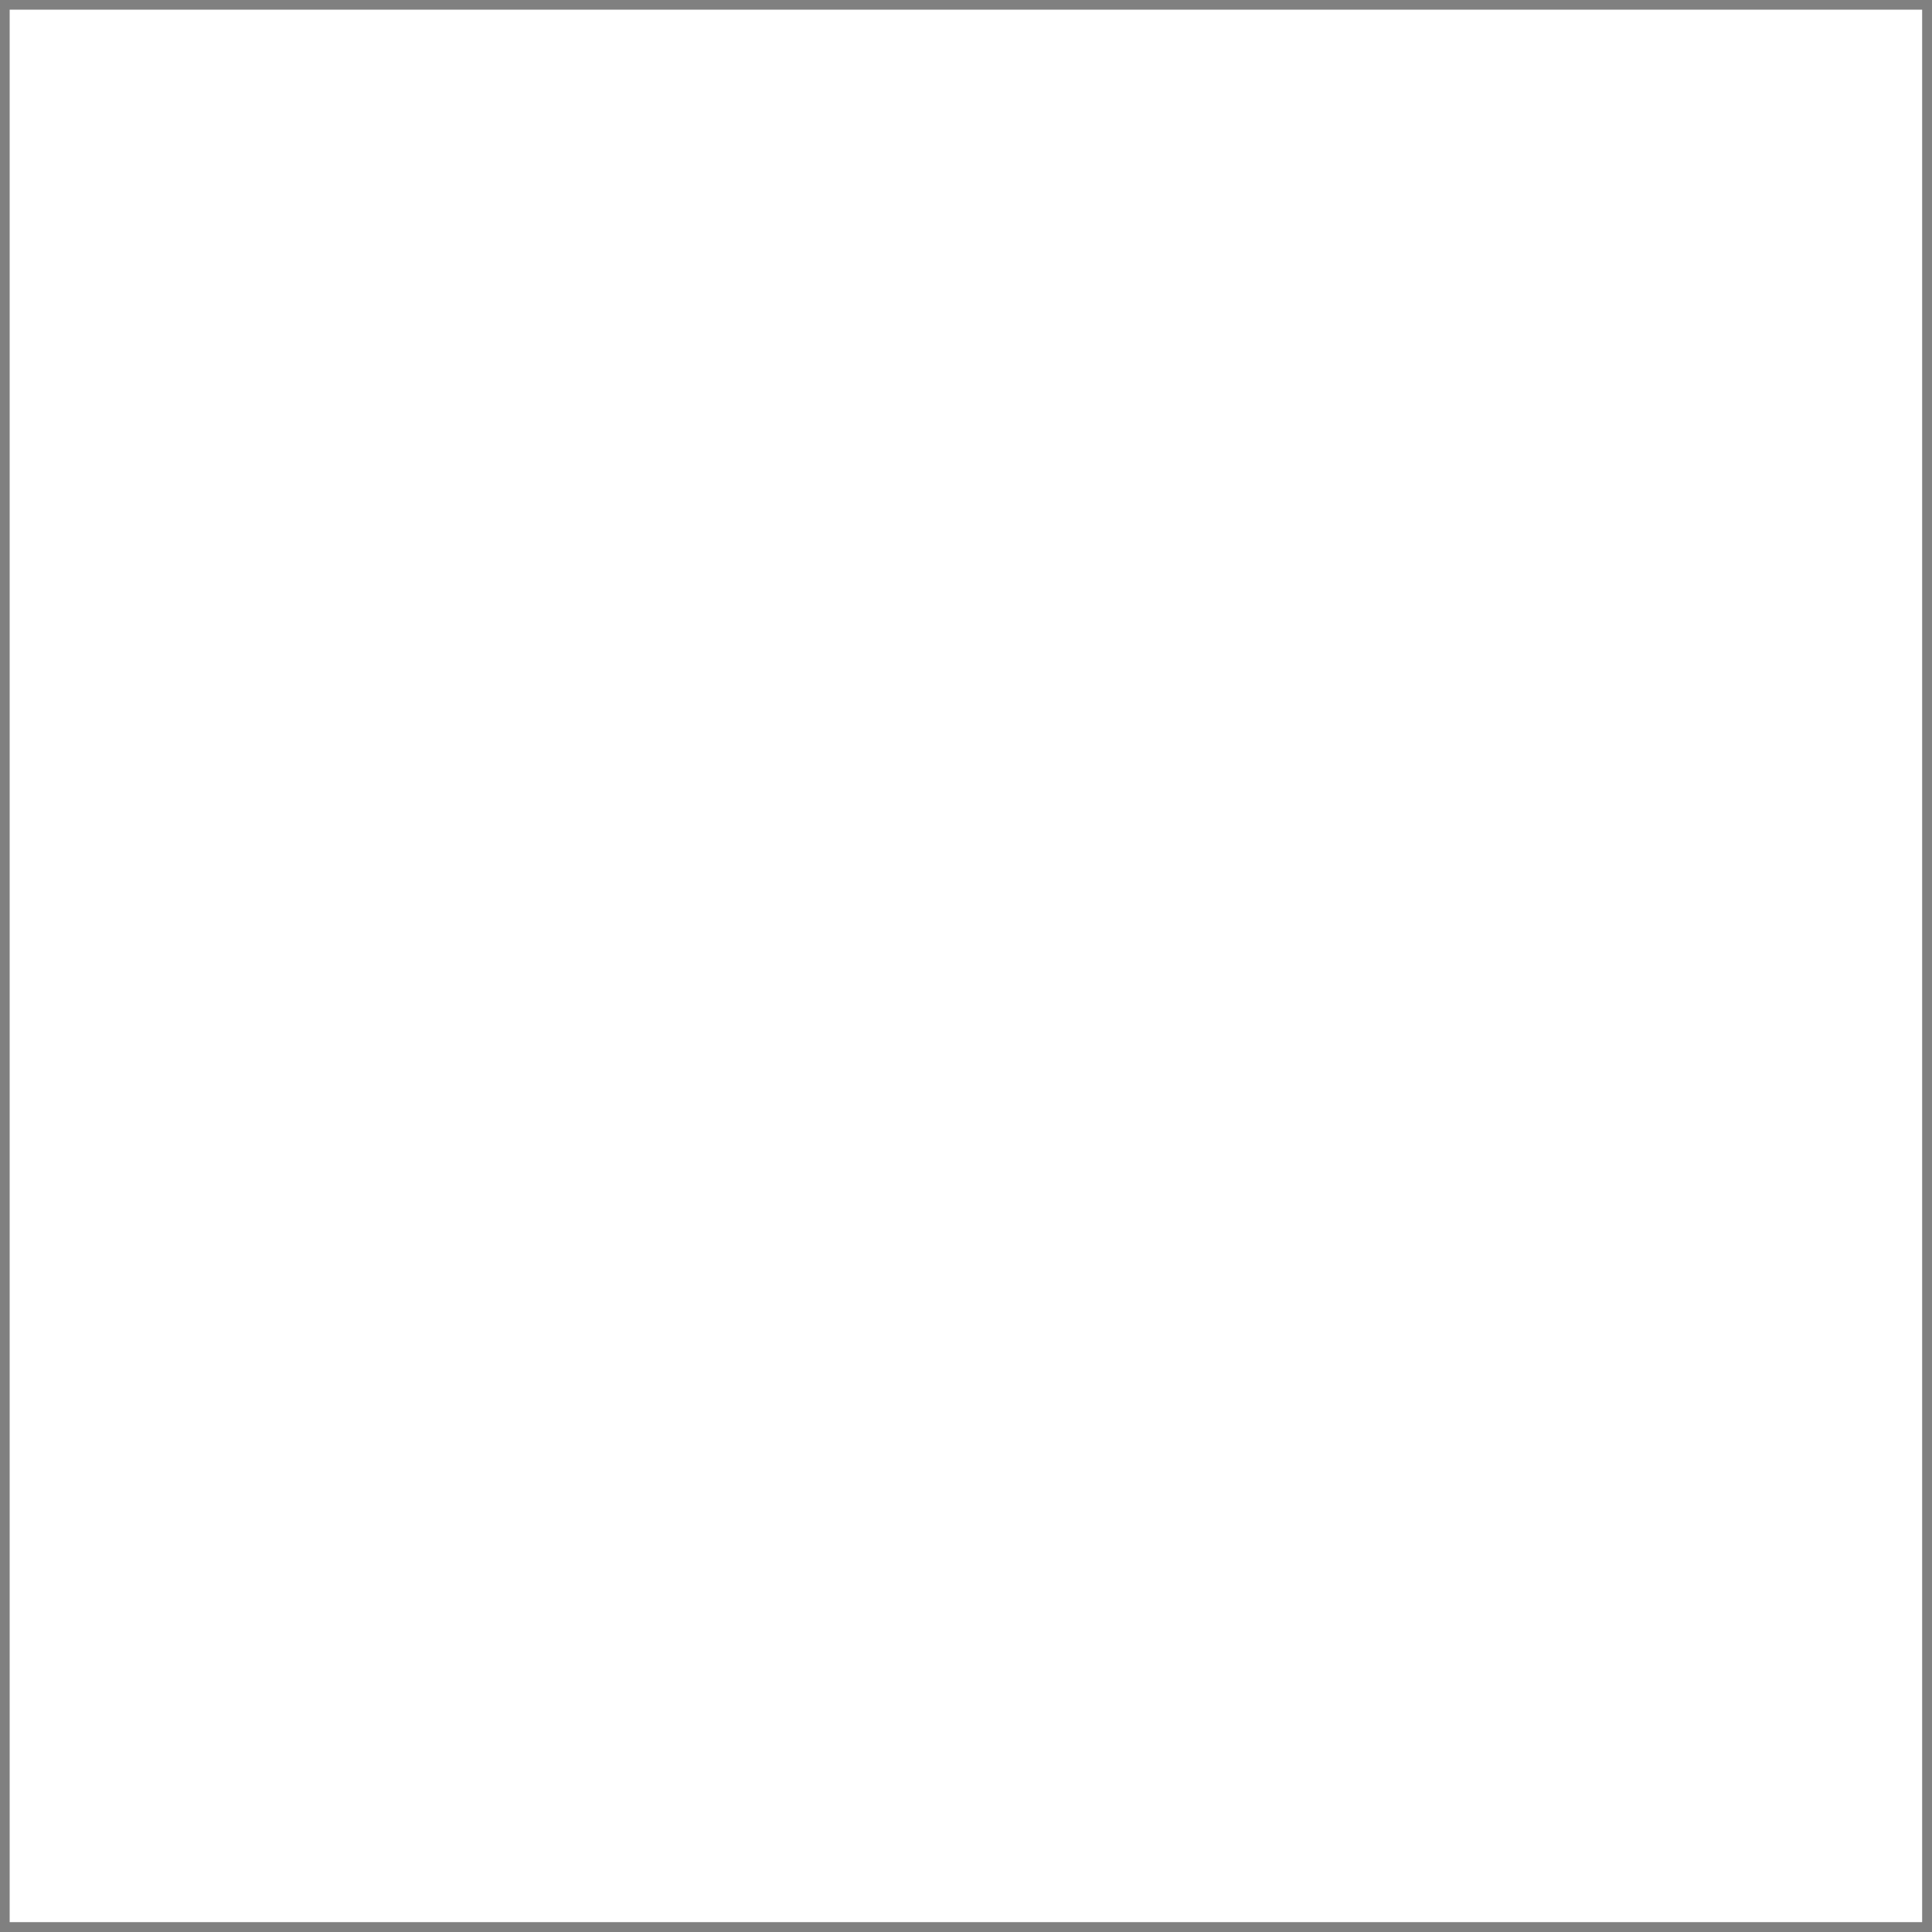
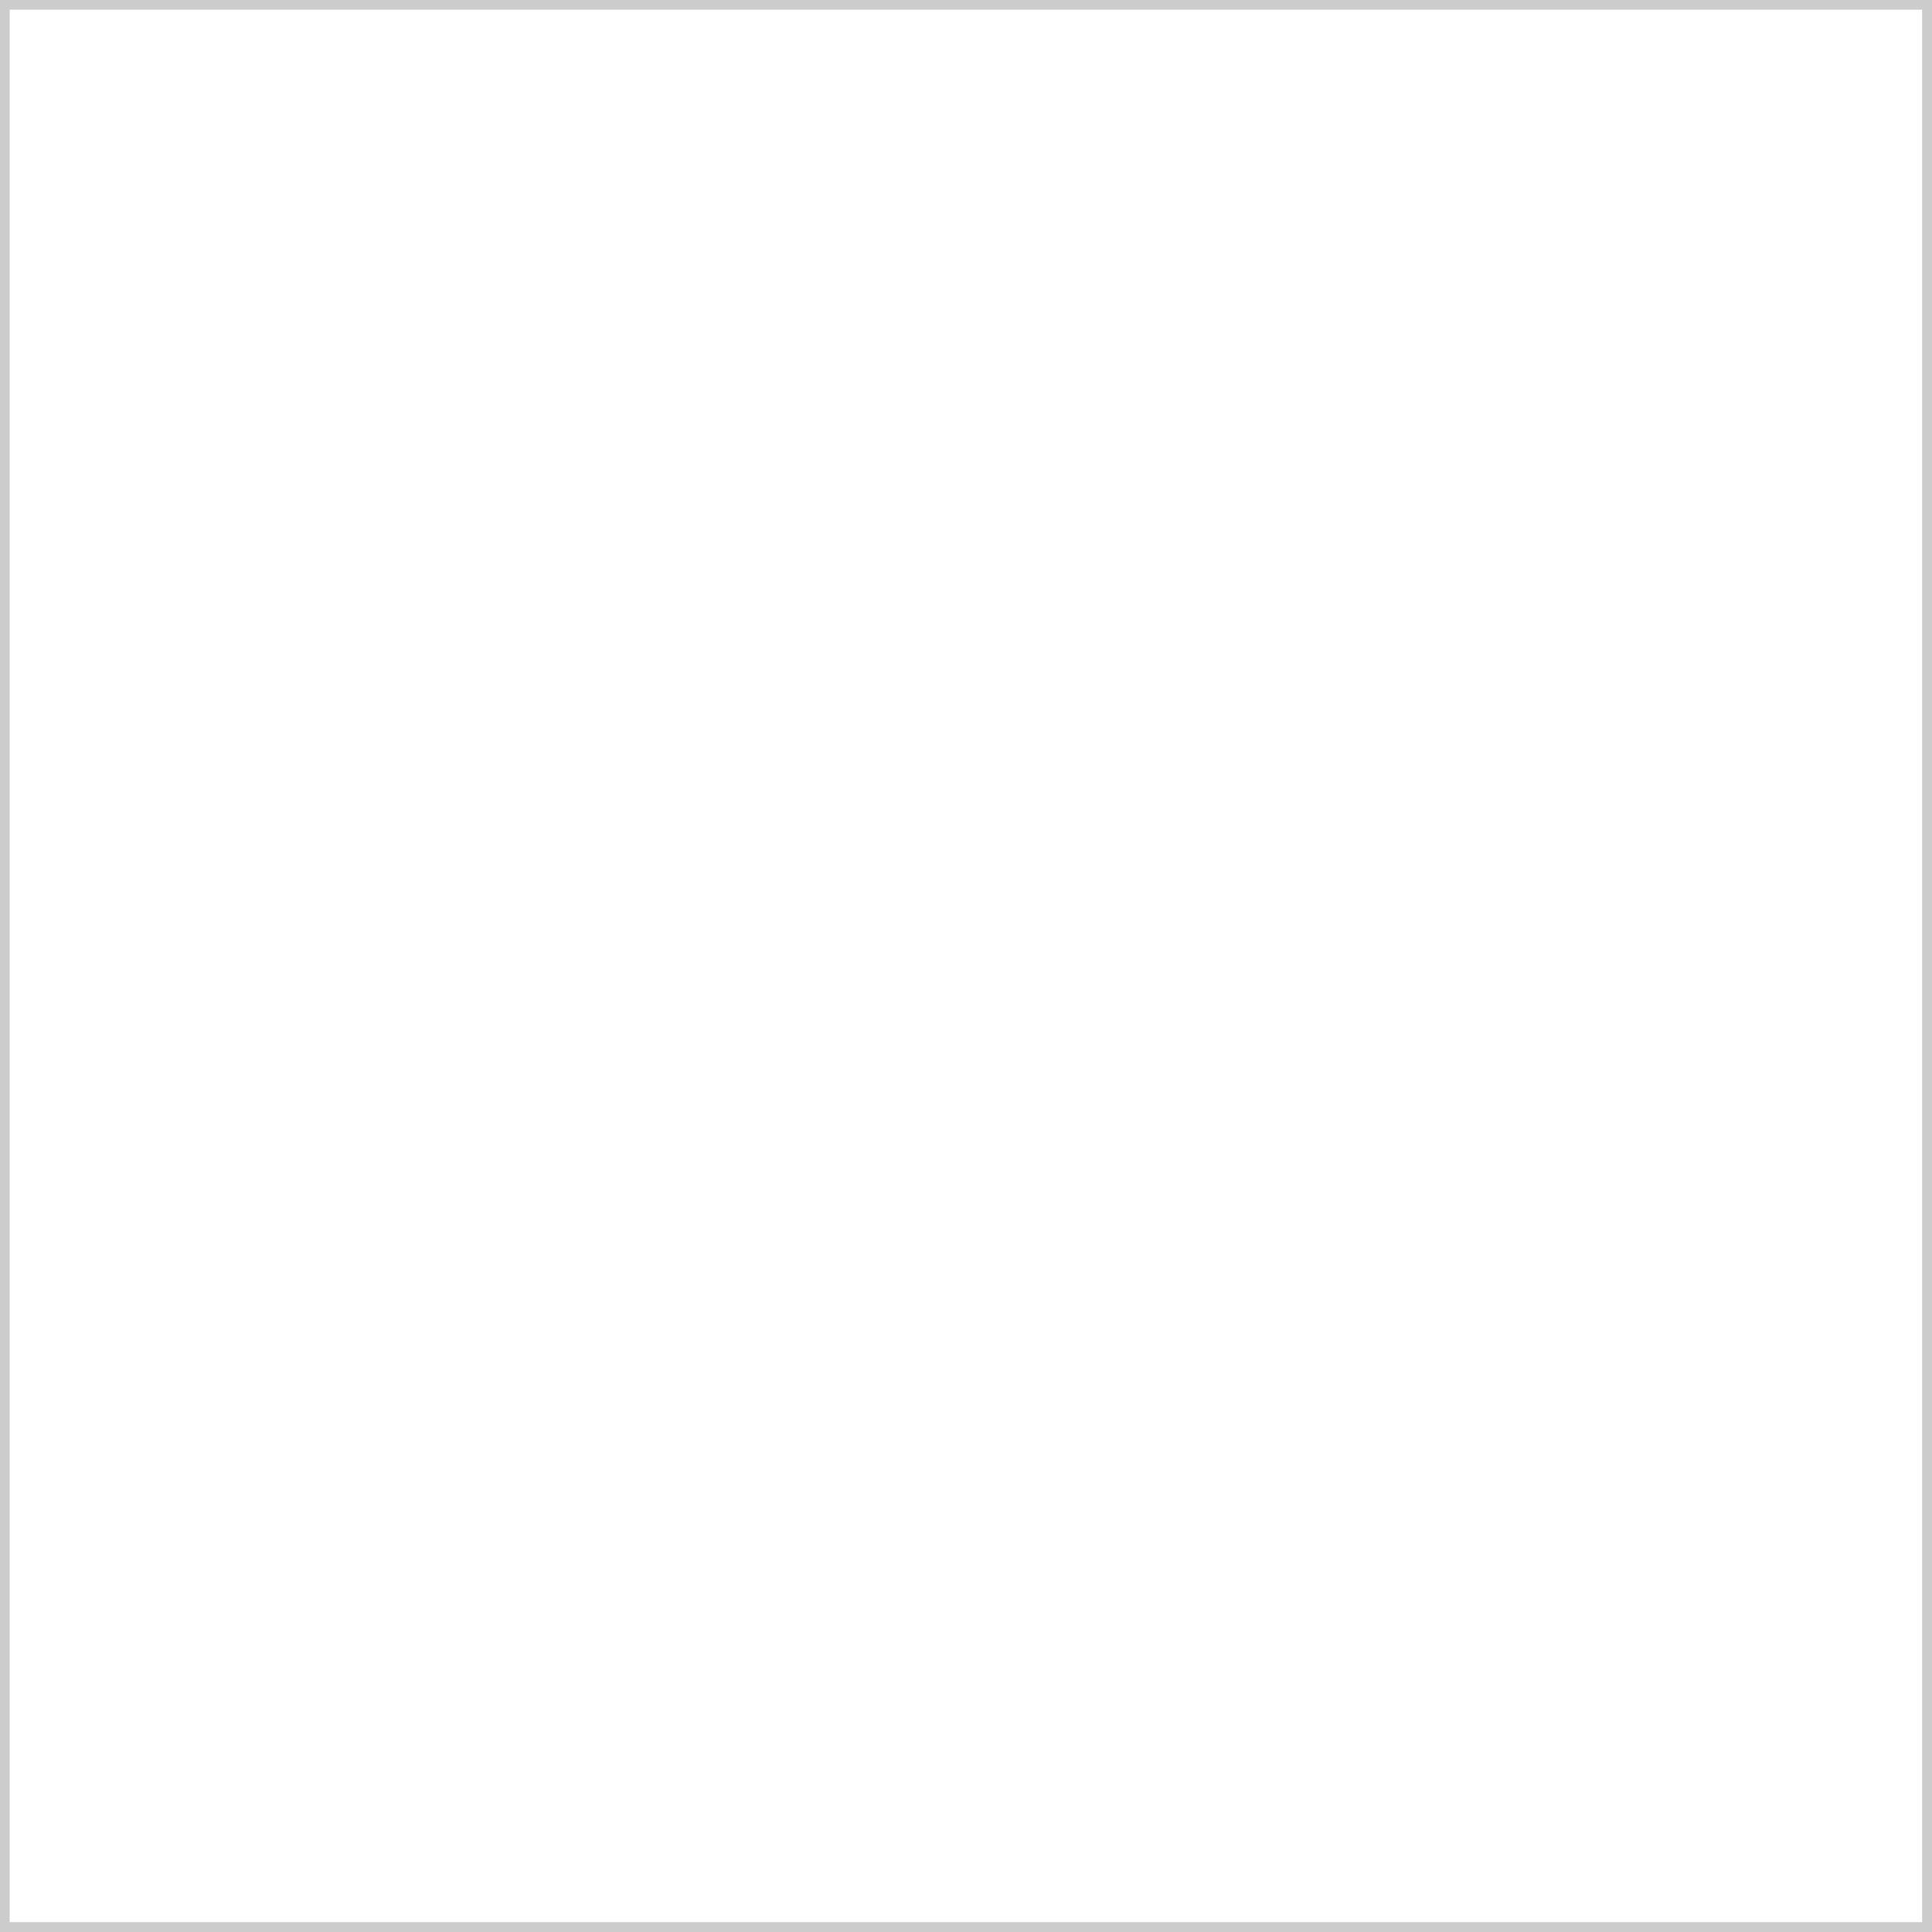
- <svg xmlns="http://www.w3.org/2000/svg" width="100" height="100" fill="none" stroke="gray" strokeWidth="0.5">
+ <svg xmlns="http://www.w3.org/2000/svg" width="100" height="100" fill="none" stroke="#CCC" strokeWidth="0.5">
  <rect width="100" height="100" fill="none" />
  <path d="M0 100L100 100L100 0" />
</svg>
